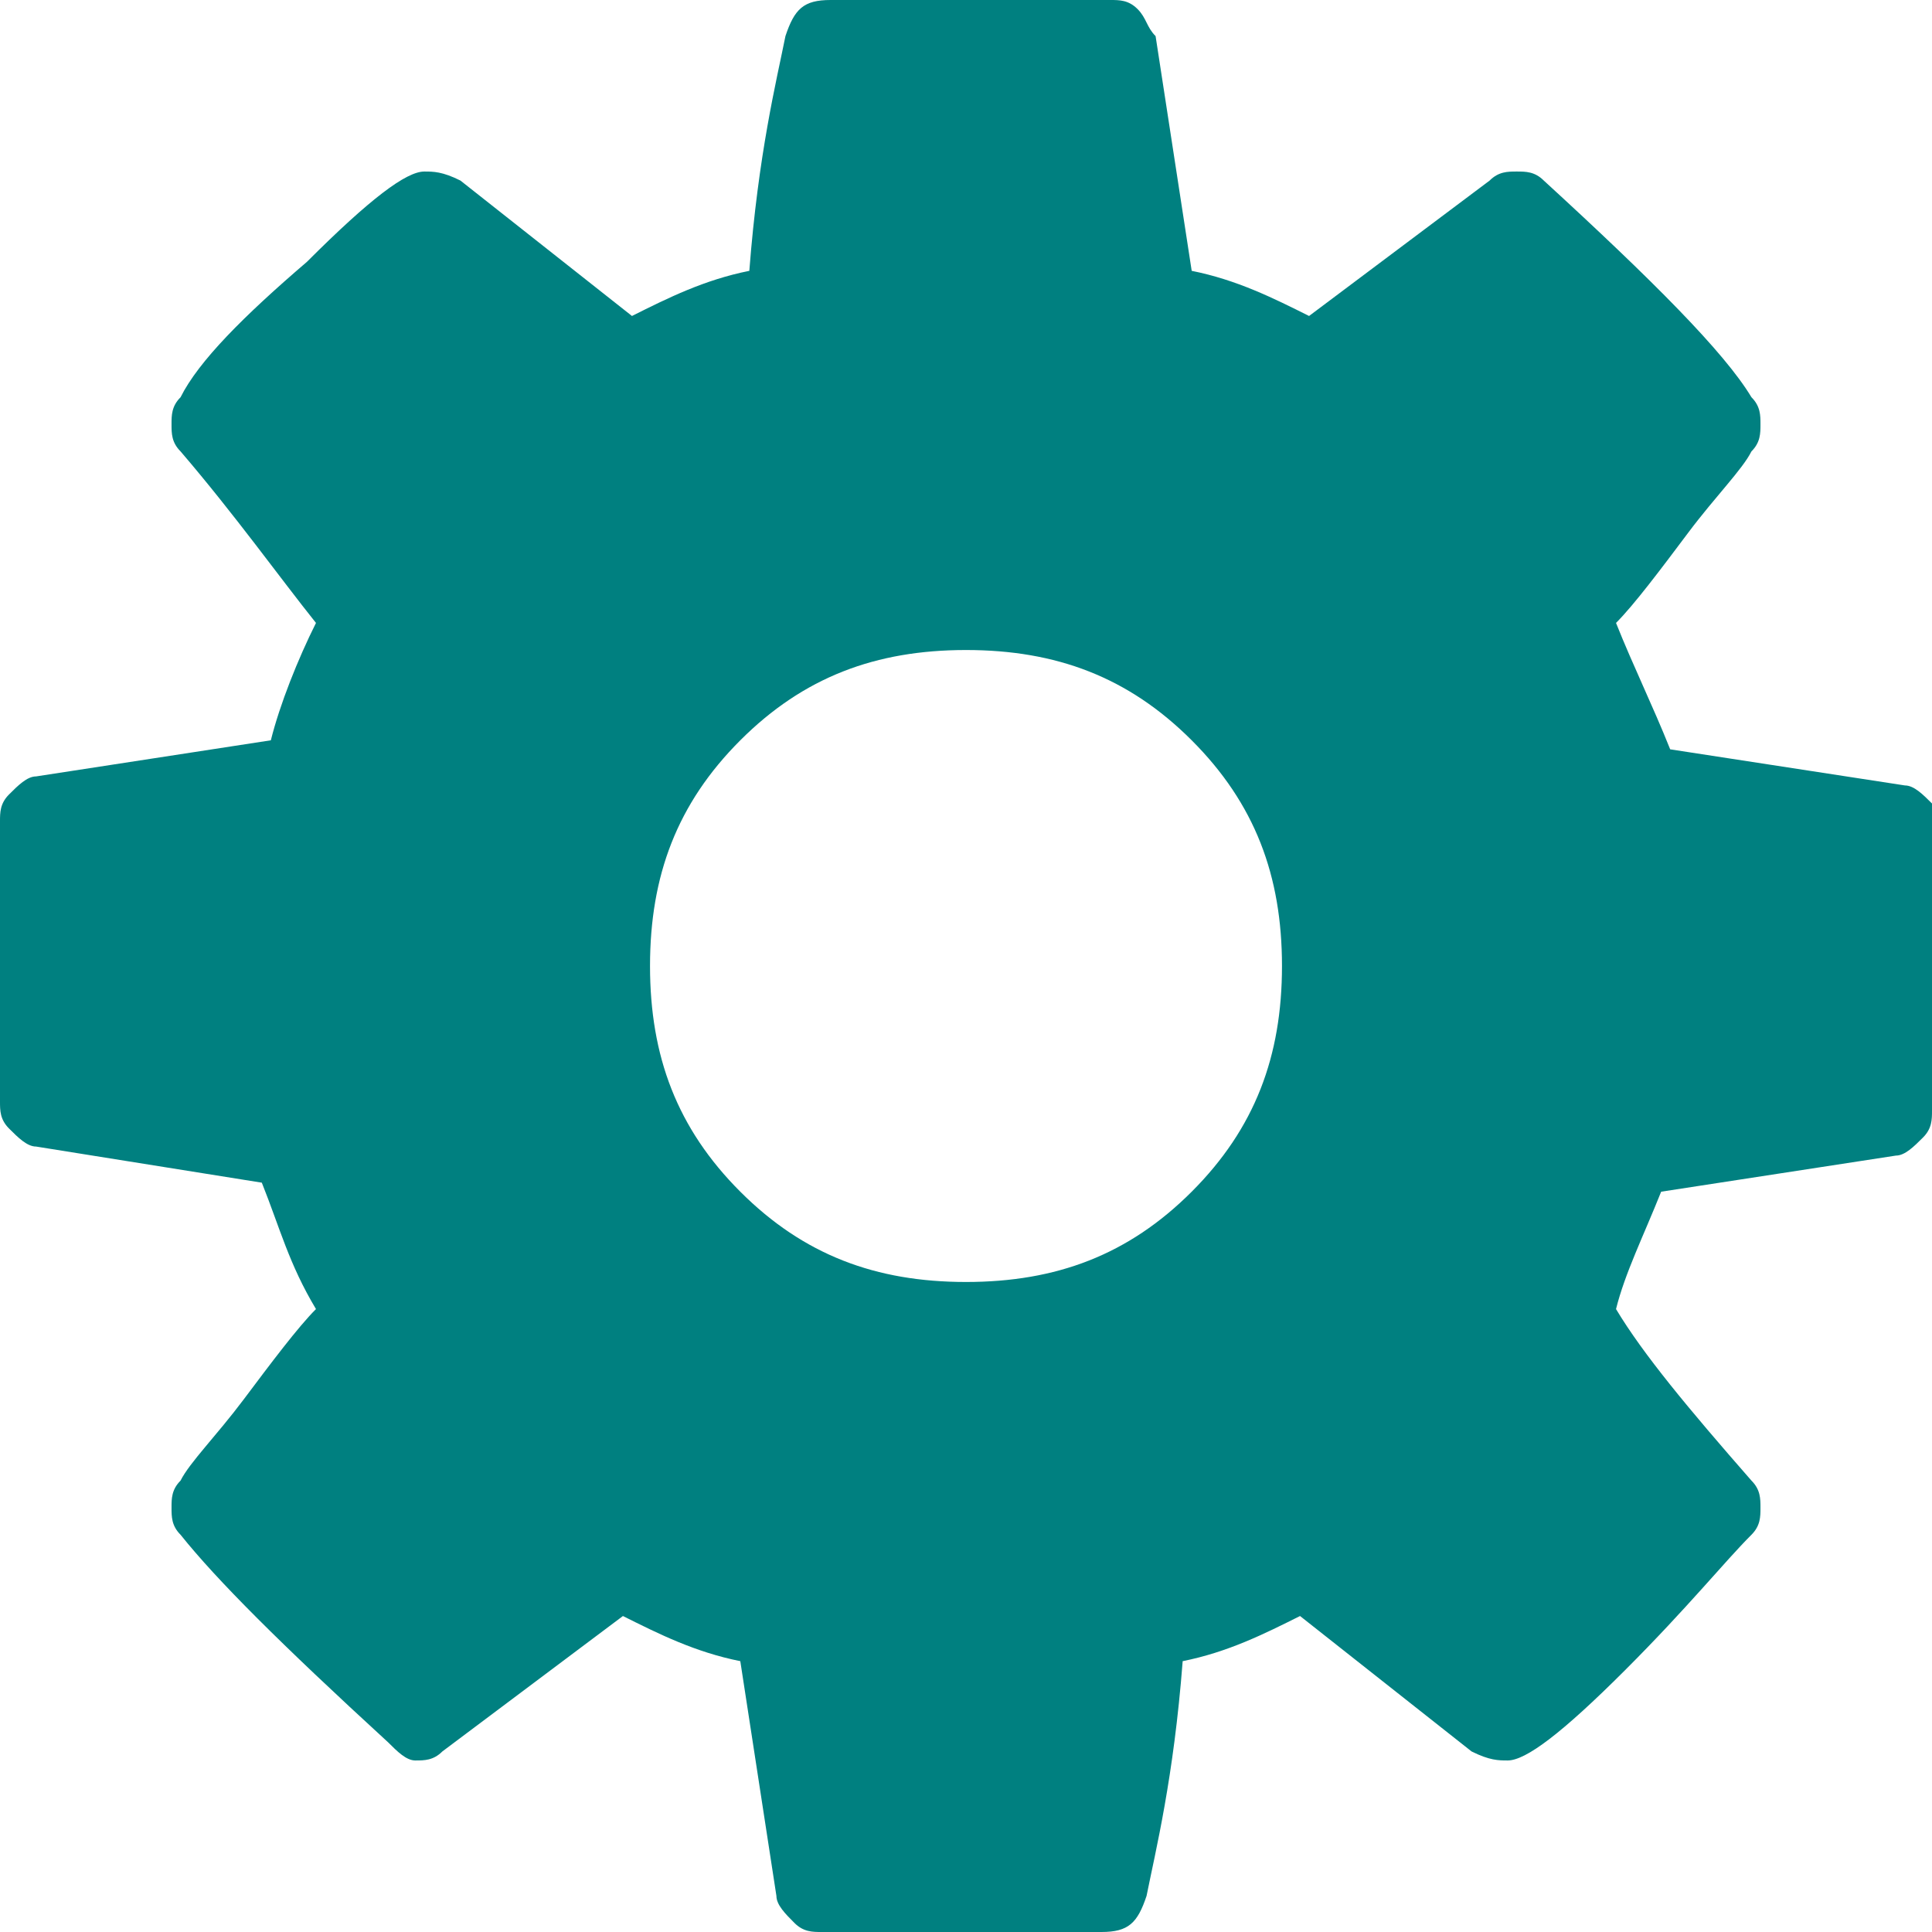
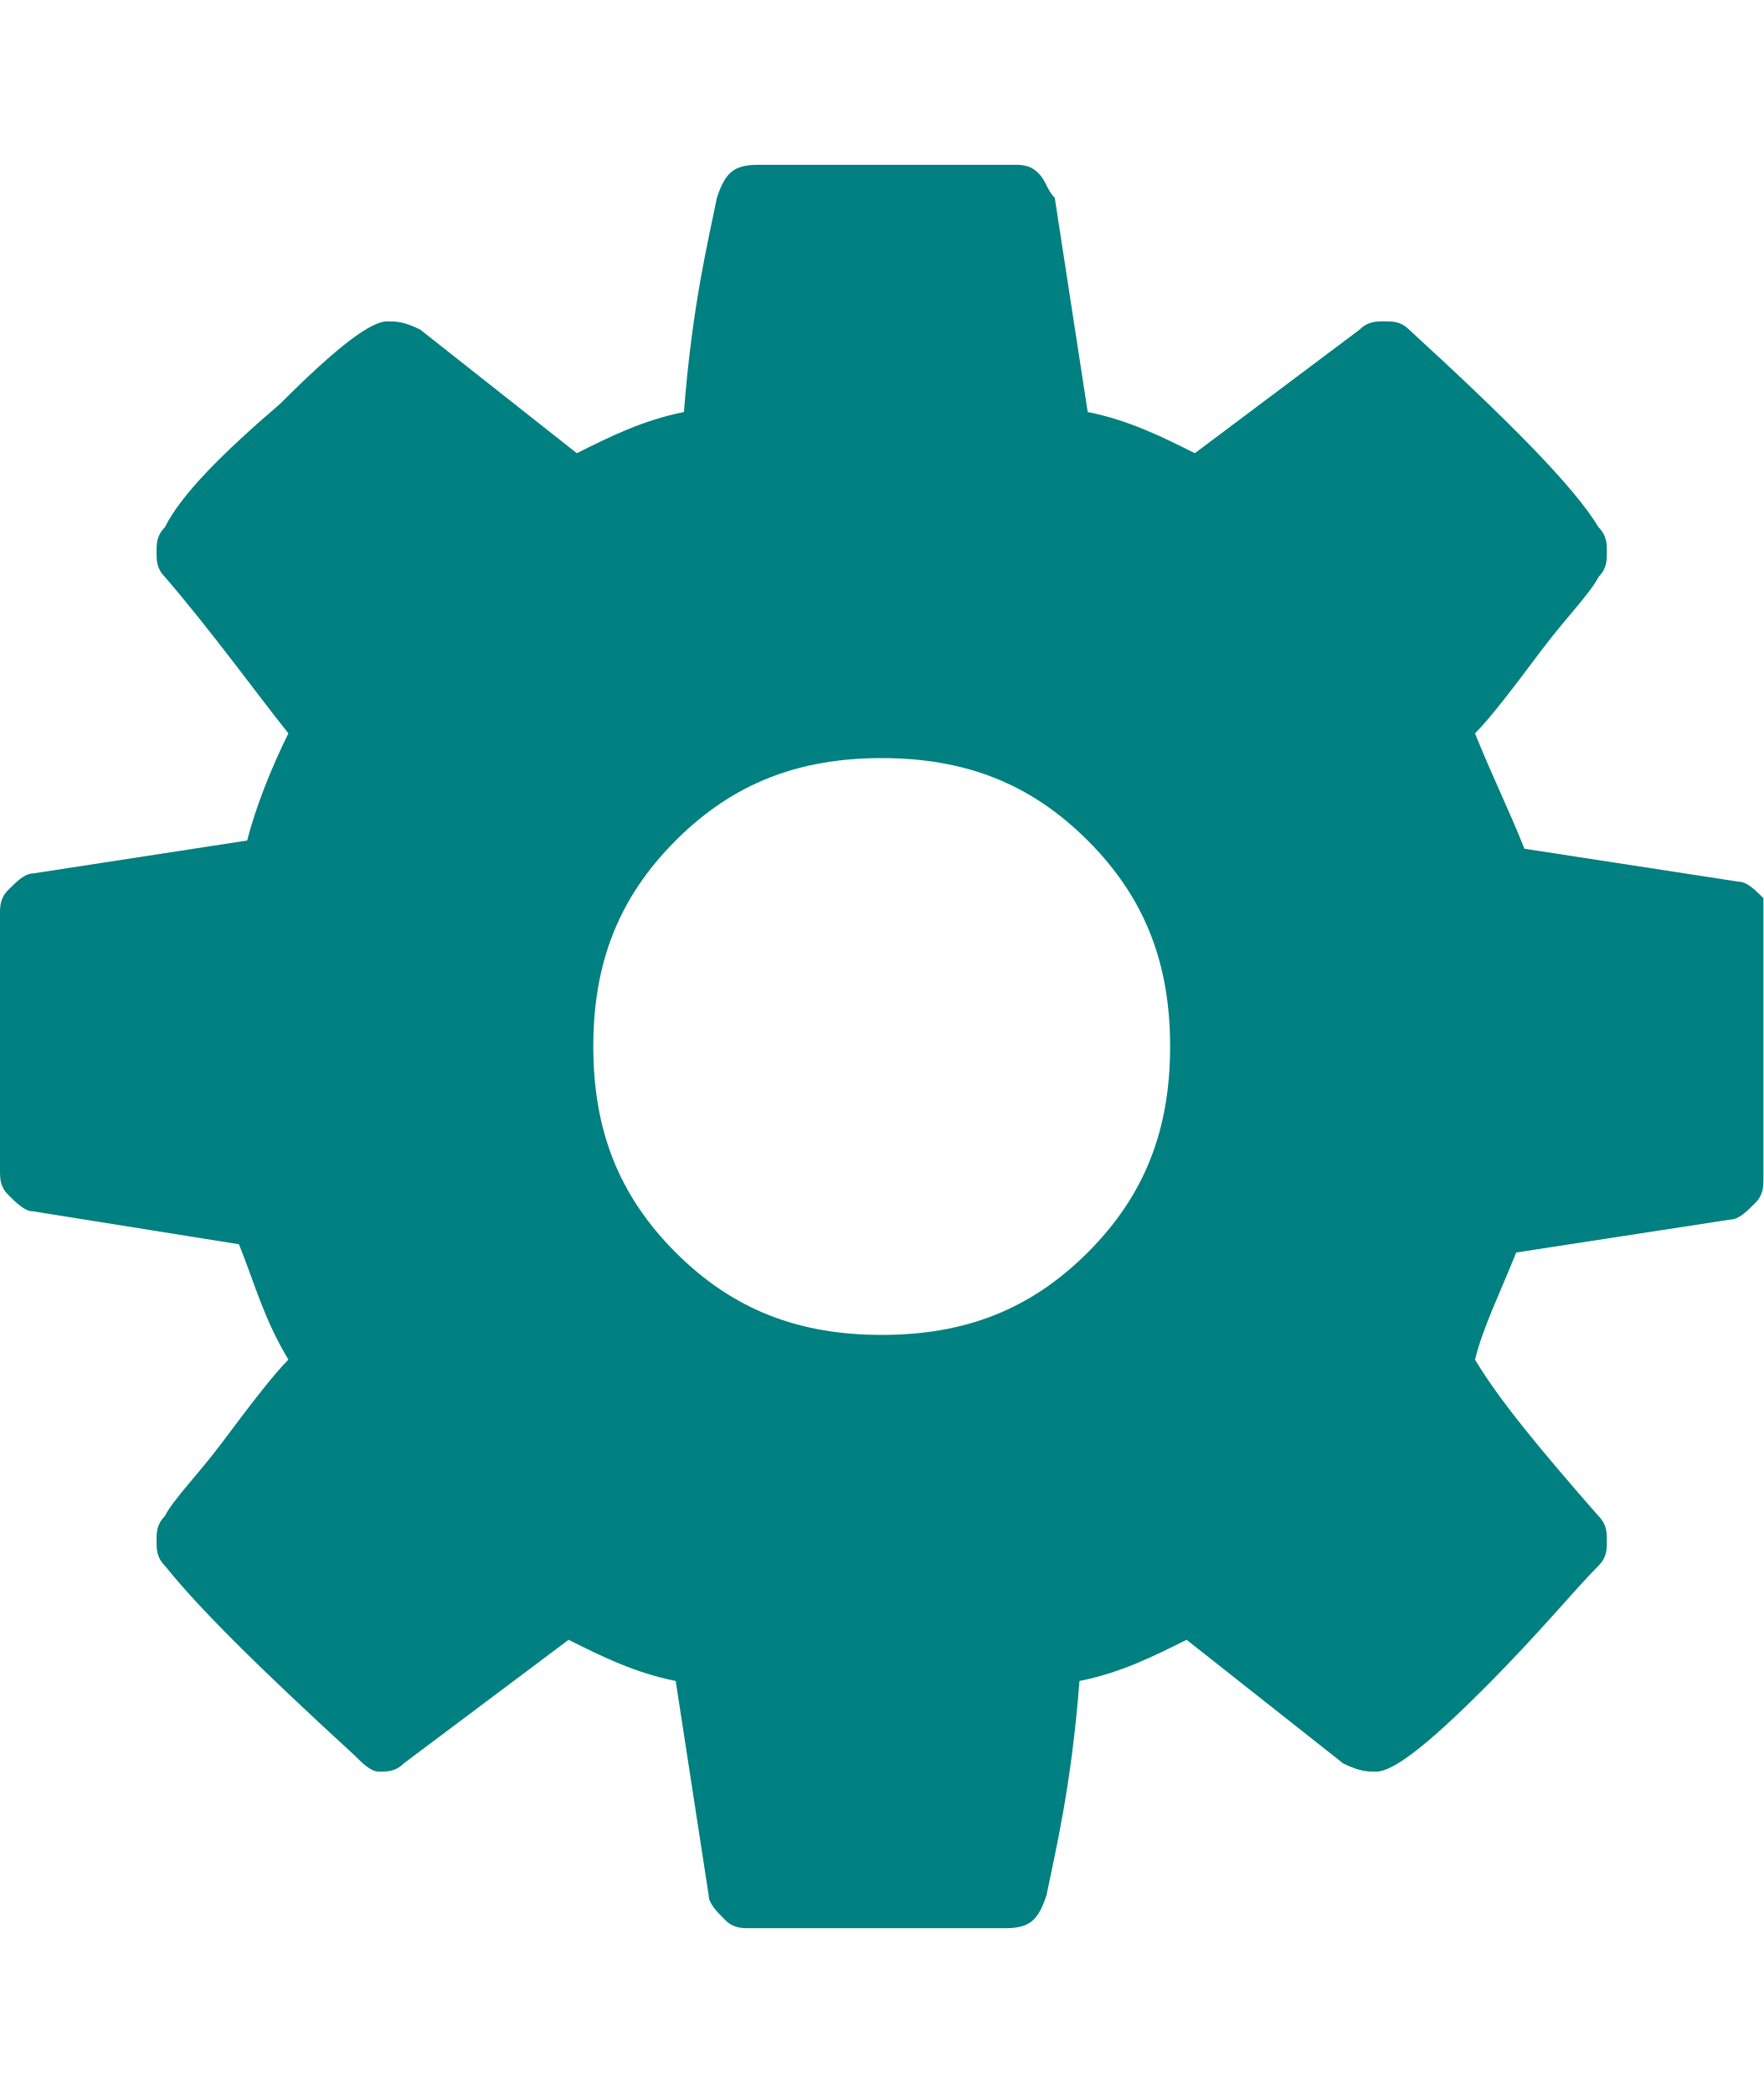
- <svg xmlns="http://www.w3.org/2000/svg" viewBox="0 0 21.4 21.4">
-   <path d="M10.7 7.2c-1 0-1.8.3-2.5 1s-1 1.5-1 2.5.3 1.8 1 2.5 1.5 1 2.5 1 1.8-.3 2.5-1 1-1.5 1-2.5-.3-1.8-1-2.5-1.5-1-2.5-1zm10.7 2v3.1c0 .1 0 .2-.1.3-.1.1-.2.2-.3.2l-2.6.4c-.2.5-.4.9-.5 1.3.3.5.8 1.1 1.5 1.9.1.1.1.2.1.3 0 .1 0 .2-.1.3-.3.3-.7.8-1.4 1.5s-1.1 1-1.3 1c-.1 0-.2 0-.4-.1l-1.9-1.5c-.4.2-.8.4-1.3.5-.1 1.3-.3 2.1-.4 2.6-.1.3-.2.4-.5.4H9.1c-.1 0-.2 0-.3-.1-.1-.1-.2-.2-.2-.3l-.4-2.6c-.5-.1-.9-.3-1.3-.5l-2 1.5c-.1.1-.2.1-.3.1-.1 0-.2-.1-.3-.2C3.1 18.2 2.4 17.5 2 17c-.1-.1-.1-.2-.1-.3 0-.1 0-.2.1-.3.1-.2.4-.5.7-.9.3-.4.6-.8.8-1-.3-.5-.4-.9-.6-1.4l-2.5-.4c-.1 0-.2-.1-.3-.2-.1-.1-.1-.2-.1-.3V9.1c0-.1 0-.2.1-.3.1-.1.2-.2.3-.2L3 8.2c.1-.4.3-.9.5-1.3C3.1 6.4 2.6 5.7 2 5c-.1-.1-.1-.2-.1-.3 0-.1 0-.2.1-.3.2-.4.7-.9 1.4-1.5.7-.7 1.1-1 1.3-1 .1 0 .2 0 .4.1L7 3.5c.4-.2.8-.4 1.3-.5.1-1.3.3-2.1.4-2.6.1-.3.2-.4.5-.4h3.1c.1 0 .2 0 .3.1.1.1.1.2.2.3l.4 2.6c.5.1.9.3 1.3.5l2-1.5c.1-.1.2-.1.3-.1.1 0 .2 0 .3.1 1.2 1.1 2 1.9 2.3 2.4.1.1.1.2.1.3 0 .1 0 .2-.1.3-.1.2-.4.5-.7.9-.3.4-.6.8-.8 1 .2.5.4.9.6 1.4l2.6.4c.1 0 .2.1.3.2z" fill="teal" />
+ <svg xmlns="http://www.w3.org/2000/svg" viewBox="0 0 21.4 25.4" width="21.4" height="25.4">
+   <path d="M10.7 9.2c-1 0-1.8.3-2.5 1s-1 1.5-1 2.5.3 1.8 1 2.5 1.5 1 2.5 1 1.8-.3 2.5-1 1-1.5 1-2.5-.3-1.8-1-2.5-1.5-1-2.5-1zm10.7 2v3.1c0 .1 0 .2-.1.3-.1.1-.2.2-.3.2l-2.6.4c-.2.5-.4.9-.5 1.3.3.5.8 1.1 1.5 1.9.1.1.1.2.1.3 0 .1 0 .2-.1.3-.3.3-.7.8-1.4 1.5s-1.1 1-1.3 1c-.1 0-.2 0-.4-.1l-1.9-1.5c-.4.2-.8.4-1.3.5-.1 1.3-.3 2.1-.4 2.6-.1.3-.2.4-.5.4H9.1c-.1 0-.2 0-.3-.1-.1-.1-.2-.2-.2-.3l-.4-2.6c-.5-.1-.9-.3-1.3-.5l-2 1.5c-.1.1-.2.1-.3.1-.1 0-.2-.1-.3-.2C3.1 20.2 2.4 19.5 2 19c-.1-.1-.1-.2-.1-.3 0-.1 0-.2.1-.3.1-.2.4-.5.7-.9.3-.4.6-.8.8-1-.3-.5-.4-.9-.6-1.4l-2.5-.4c-.1 0-.2-.1-.3-.2-.1-.1-.1-.2-.1-.3v-3.1c0-.1 0-.2.1-.3.1-.1.2-.2.3-.2l2.6-.4c.1-.4.3-.9.5-1.3C3.1 8.4 2.6 7.7 2 7c-.1-.1-.1-.2-.1-.3 0-.1 0-.2.1-.3.2-.4.7-.9 1.4-1.5.7-.7 1.1-1 1.3-1 .1 0 .2 0 .4.1L7 5.5c.4-.2.8-.4 1.3-.5.1-1.3.3-2.1.4-2.6.1-.3.2-.4.5-.4h3.1c.1 0 .2 0 .3.1.1.1.1.2.2.3l.4 2.6c.5.1.9.3 1.3.5l2-1.5c.1-.1.2-.1.3-.1.1 0 .2 0 .3.1 1.2 1.1 2 1.9 2.3 2.4.1.1.1.2.1.3 0 .1 0 .2-.1.3-.1.2-.4.5-.7.9-.3.4-.6.8-.8 1 .2.5.4.9.6 1.4l2.6.4c.1 0 .2.1.3.2z" fill="teal" />
</svg>
